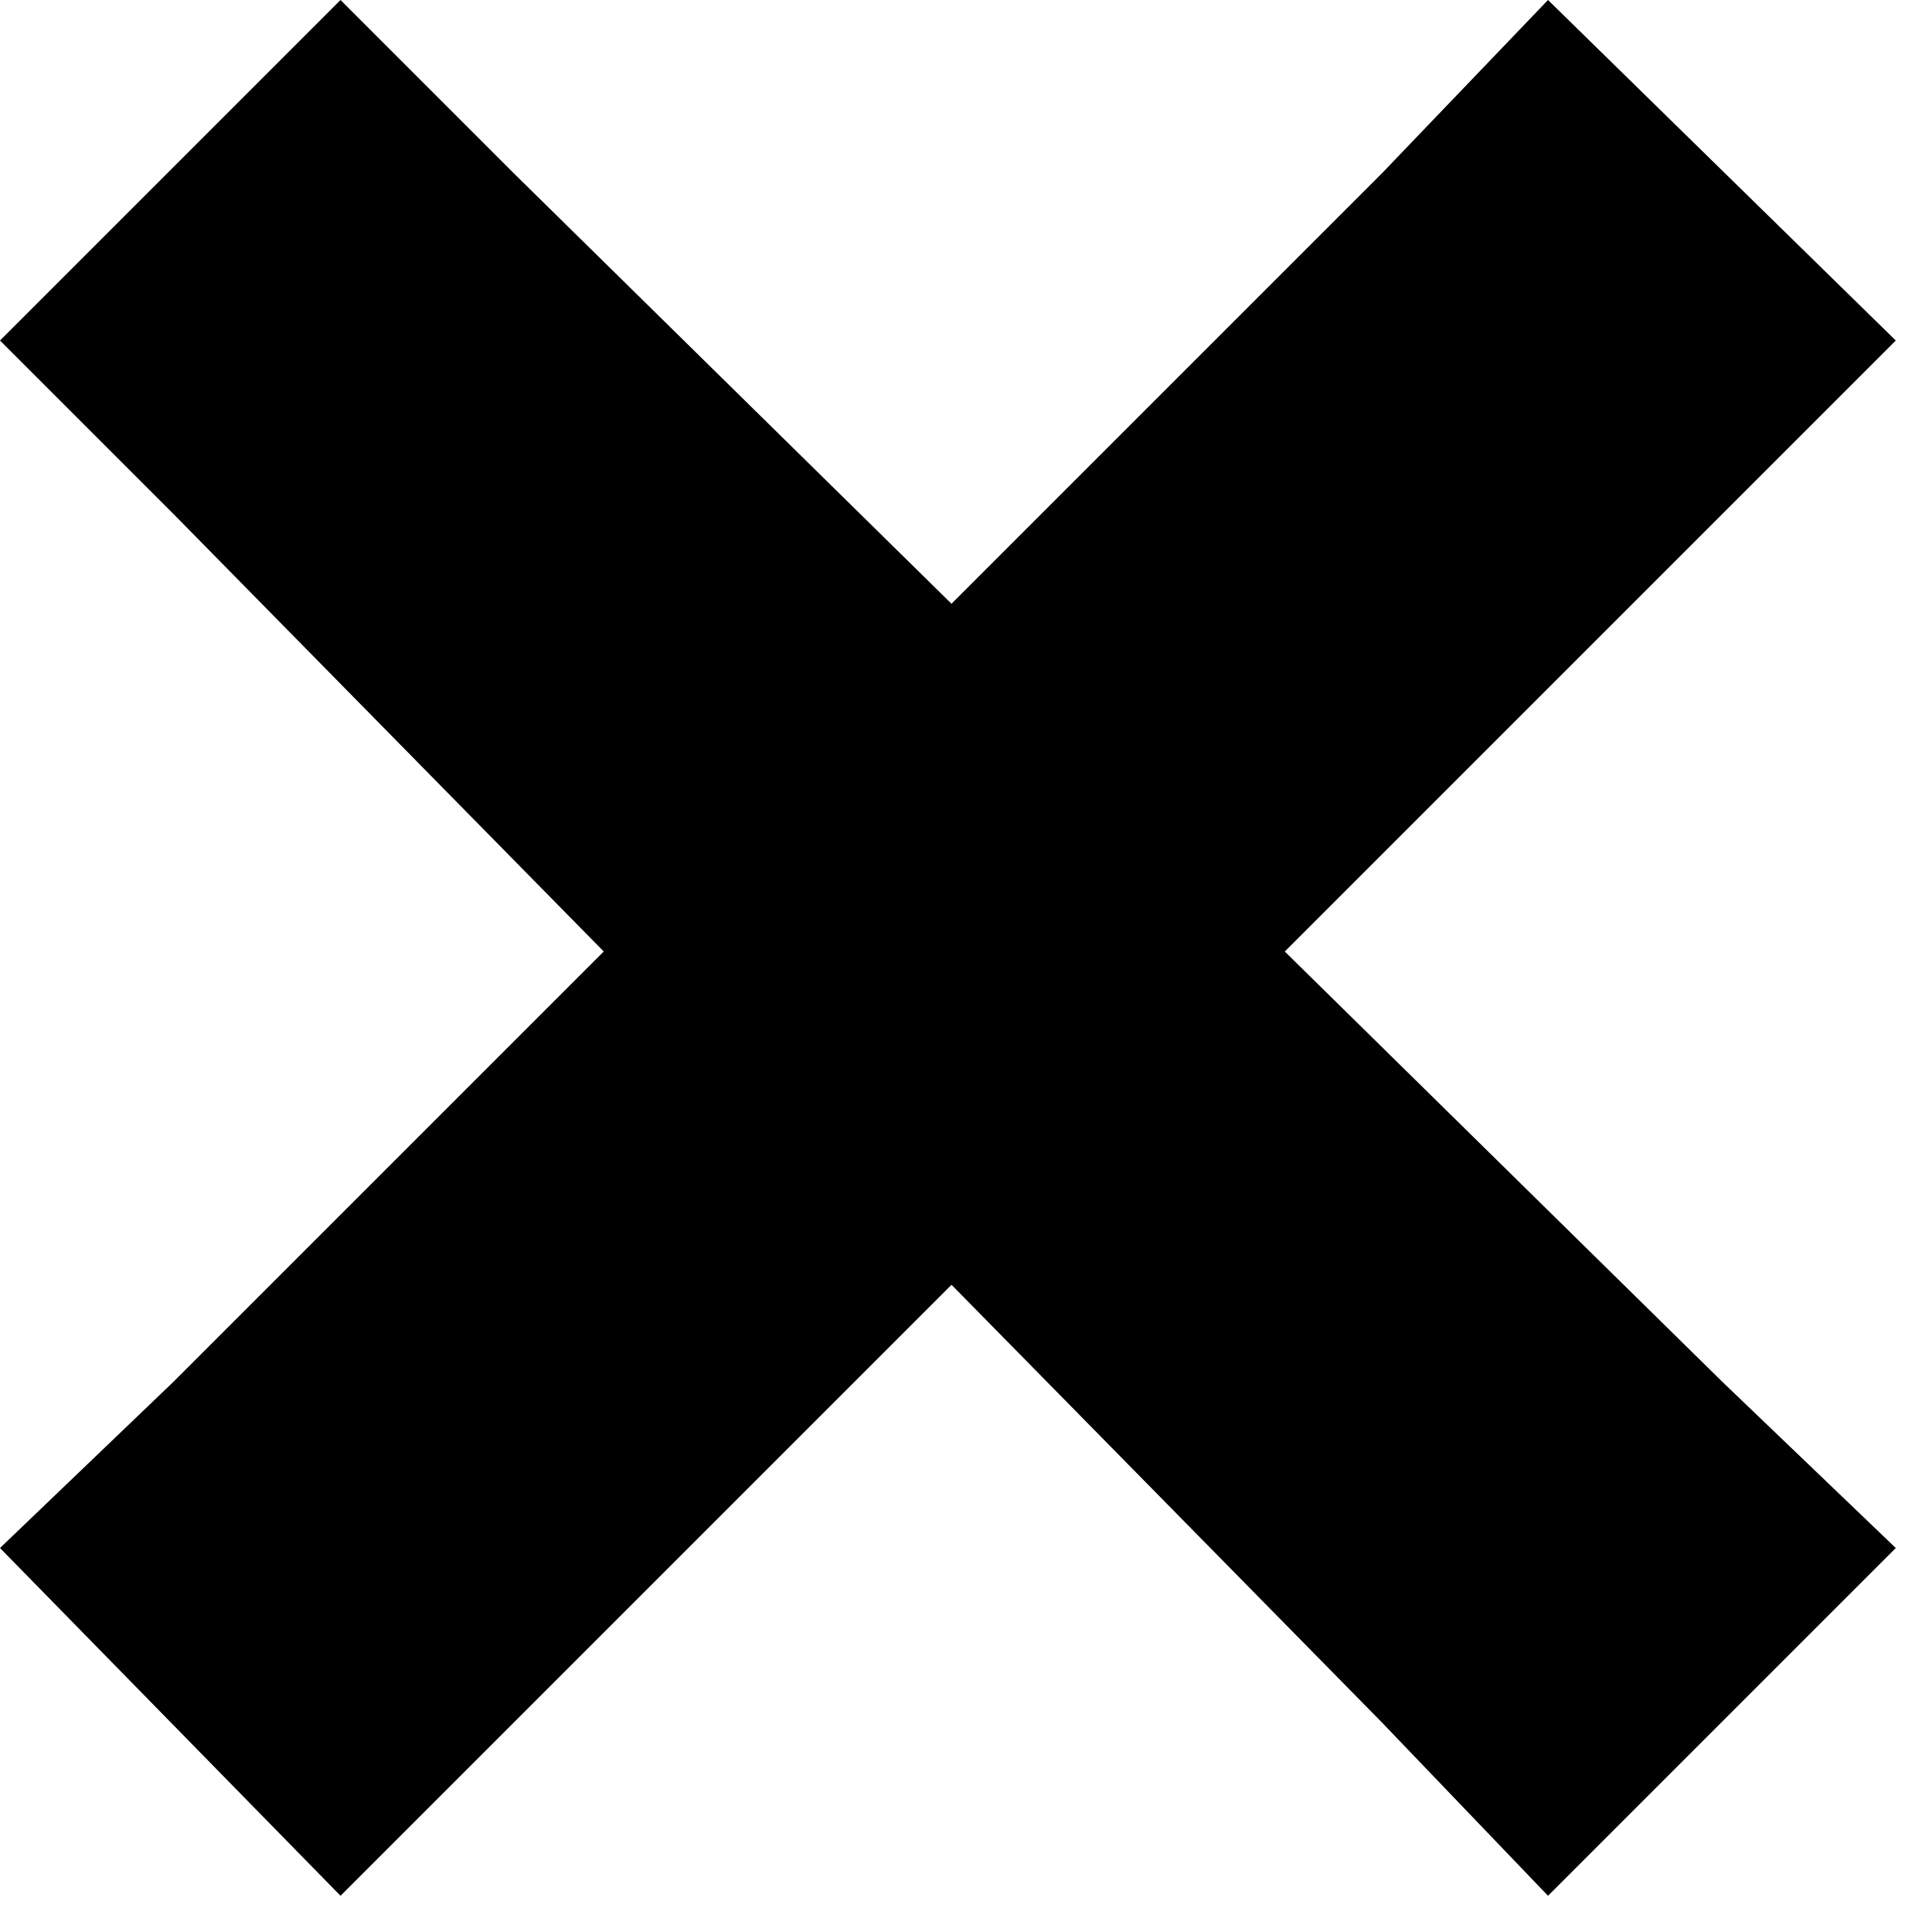
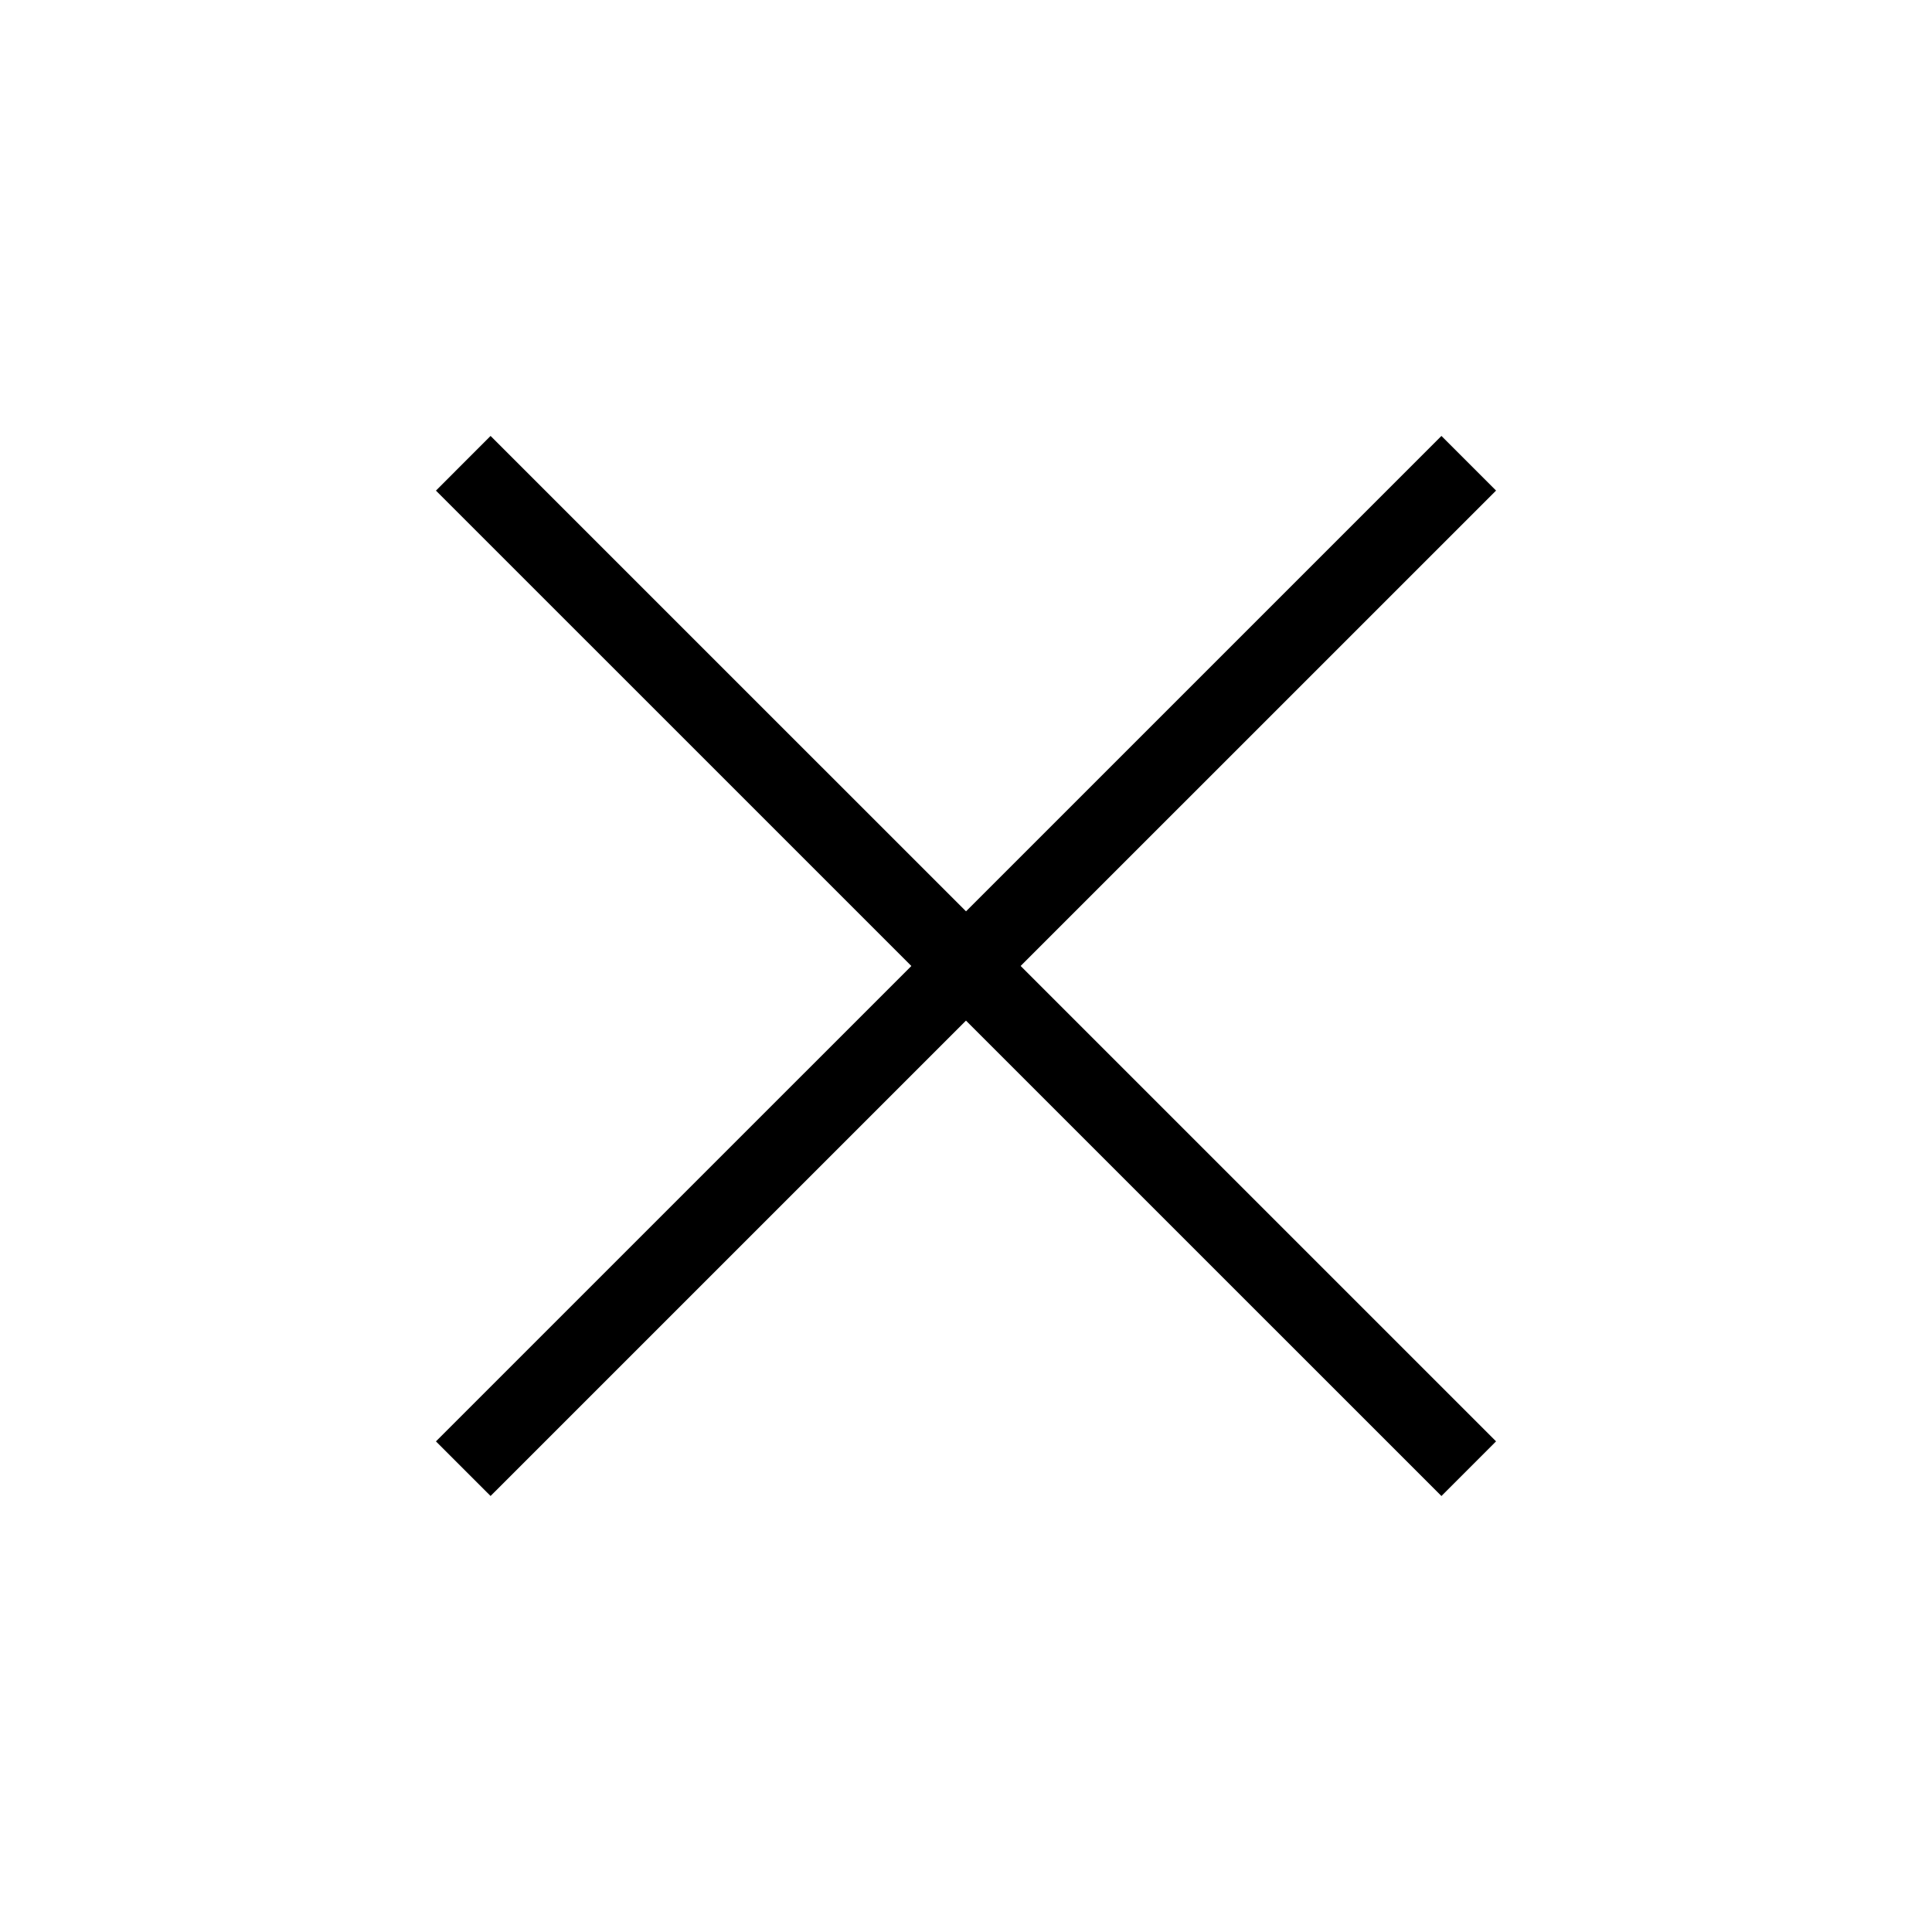
- <svg xmlns="http://www.w3.org/2000/svg" width="8" height="8" viewBox="0 0 8 8">
-   <path d="M1.41 0l-1.41 1.41.72.72 1.78 1.81-1.78 1.78-.72.69 1.41 1.44.72-.72 1.81-1.81 1.78 1.81.69.72 1.44-1.44-.72-.69-1.81-1.78 1.81-1.81.72-.72-1.44-1.41-.69.72-1.78 1.78-1.81-1.78-.72-.72z" />
+ <svg xmlns="http://www.w3.org/2000/svg" viewBox="0 0 50 50">
+   <path d="M37.304 11.282l1.414 1.414-26.022 26.02-1.414-1.413z" />
+   <path d="M12.696 11.282l26.022 26.02-1.414 1.415-26.022-26.02z" />
</svg>
